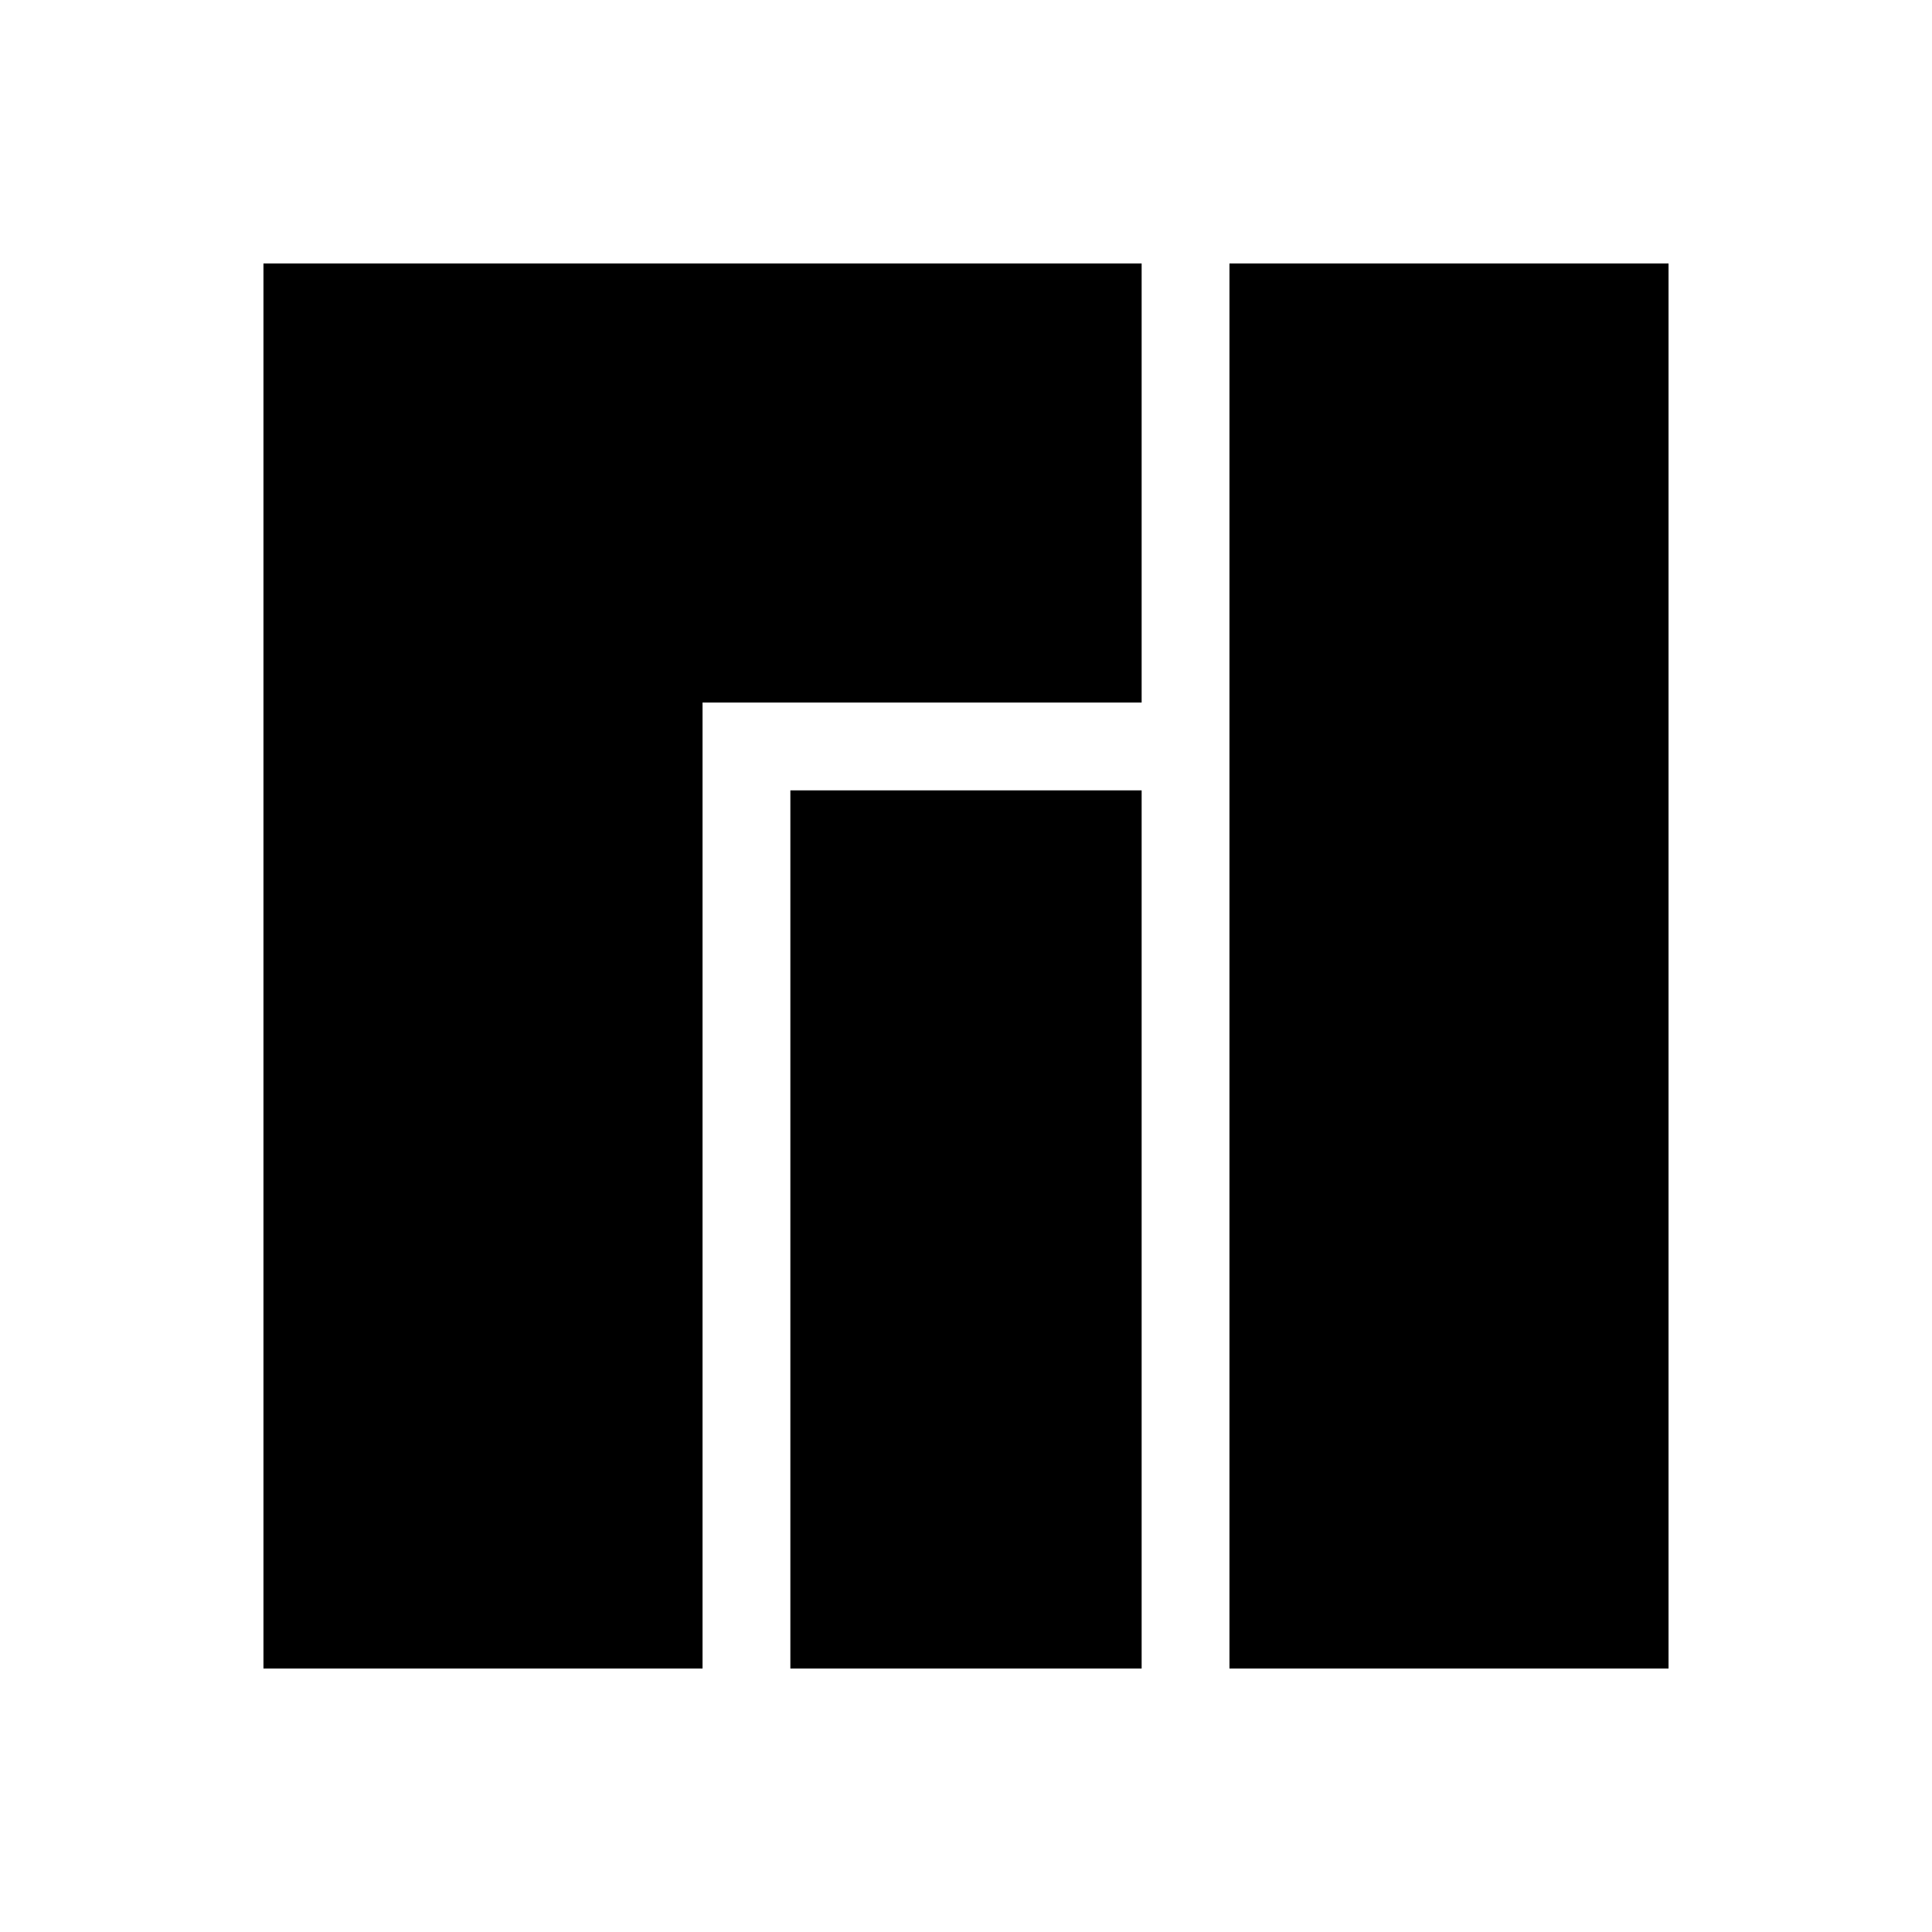
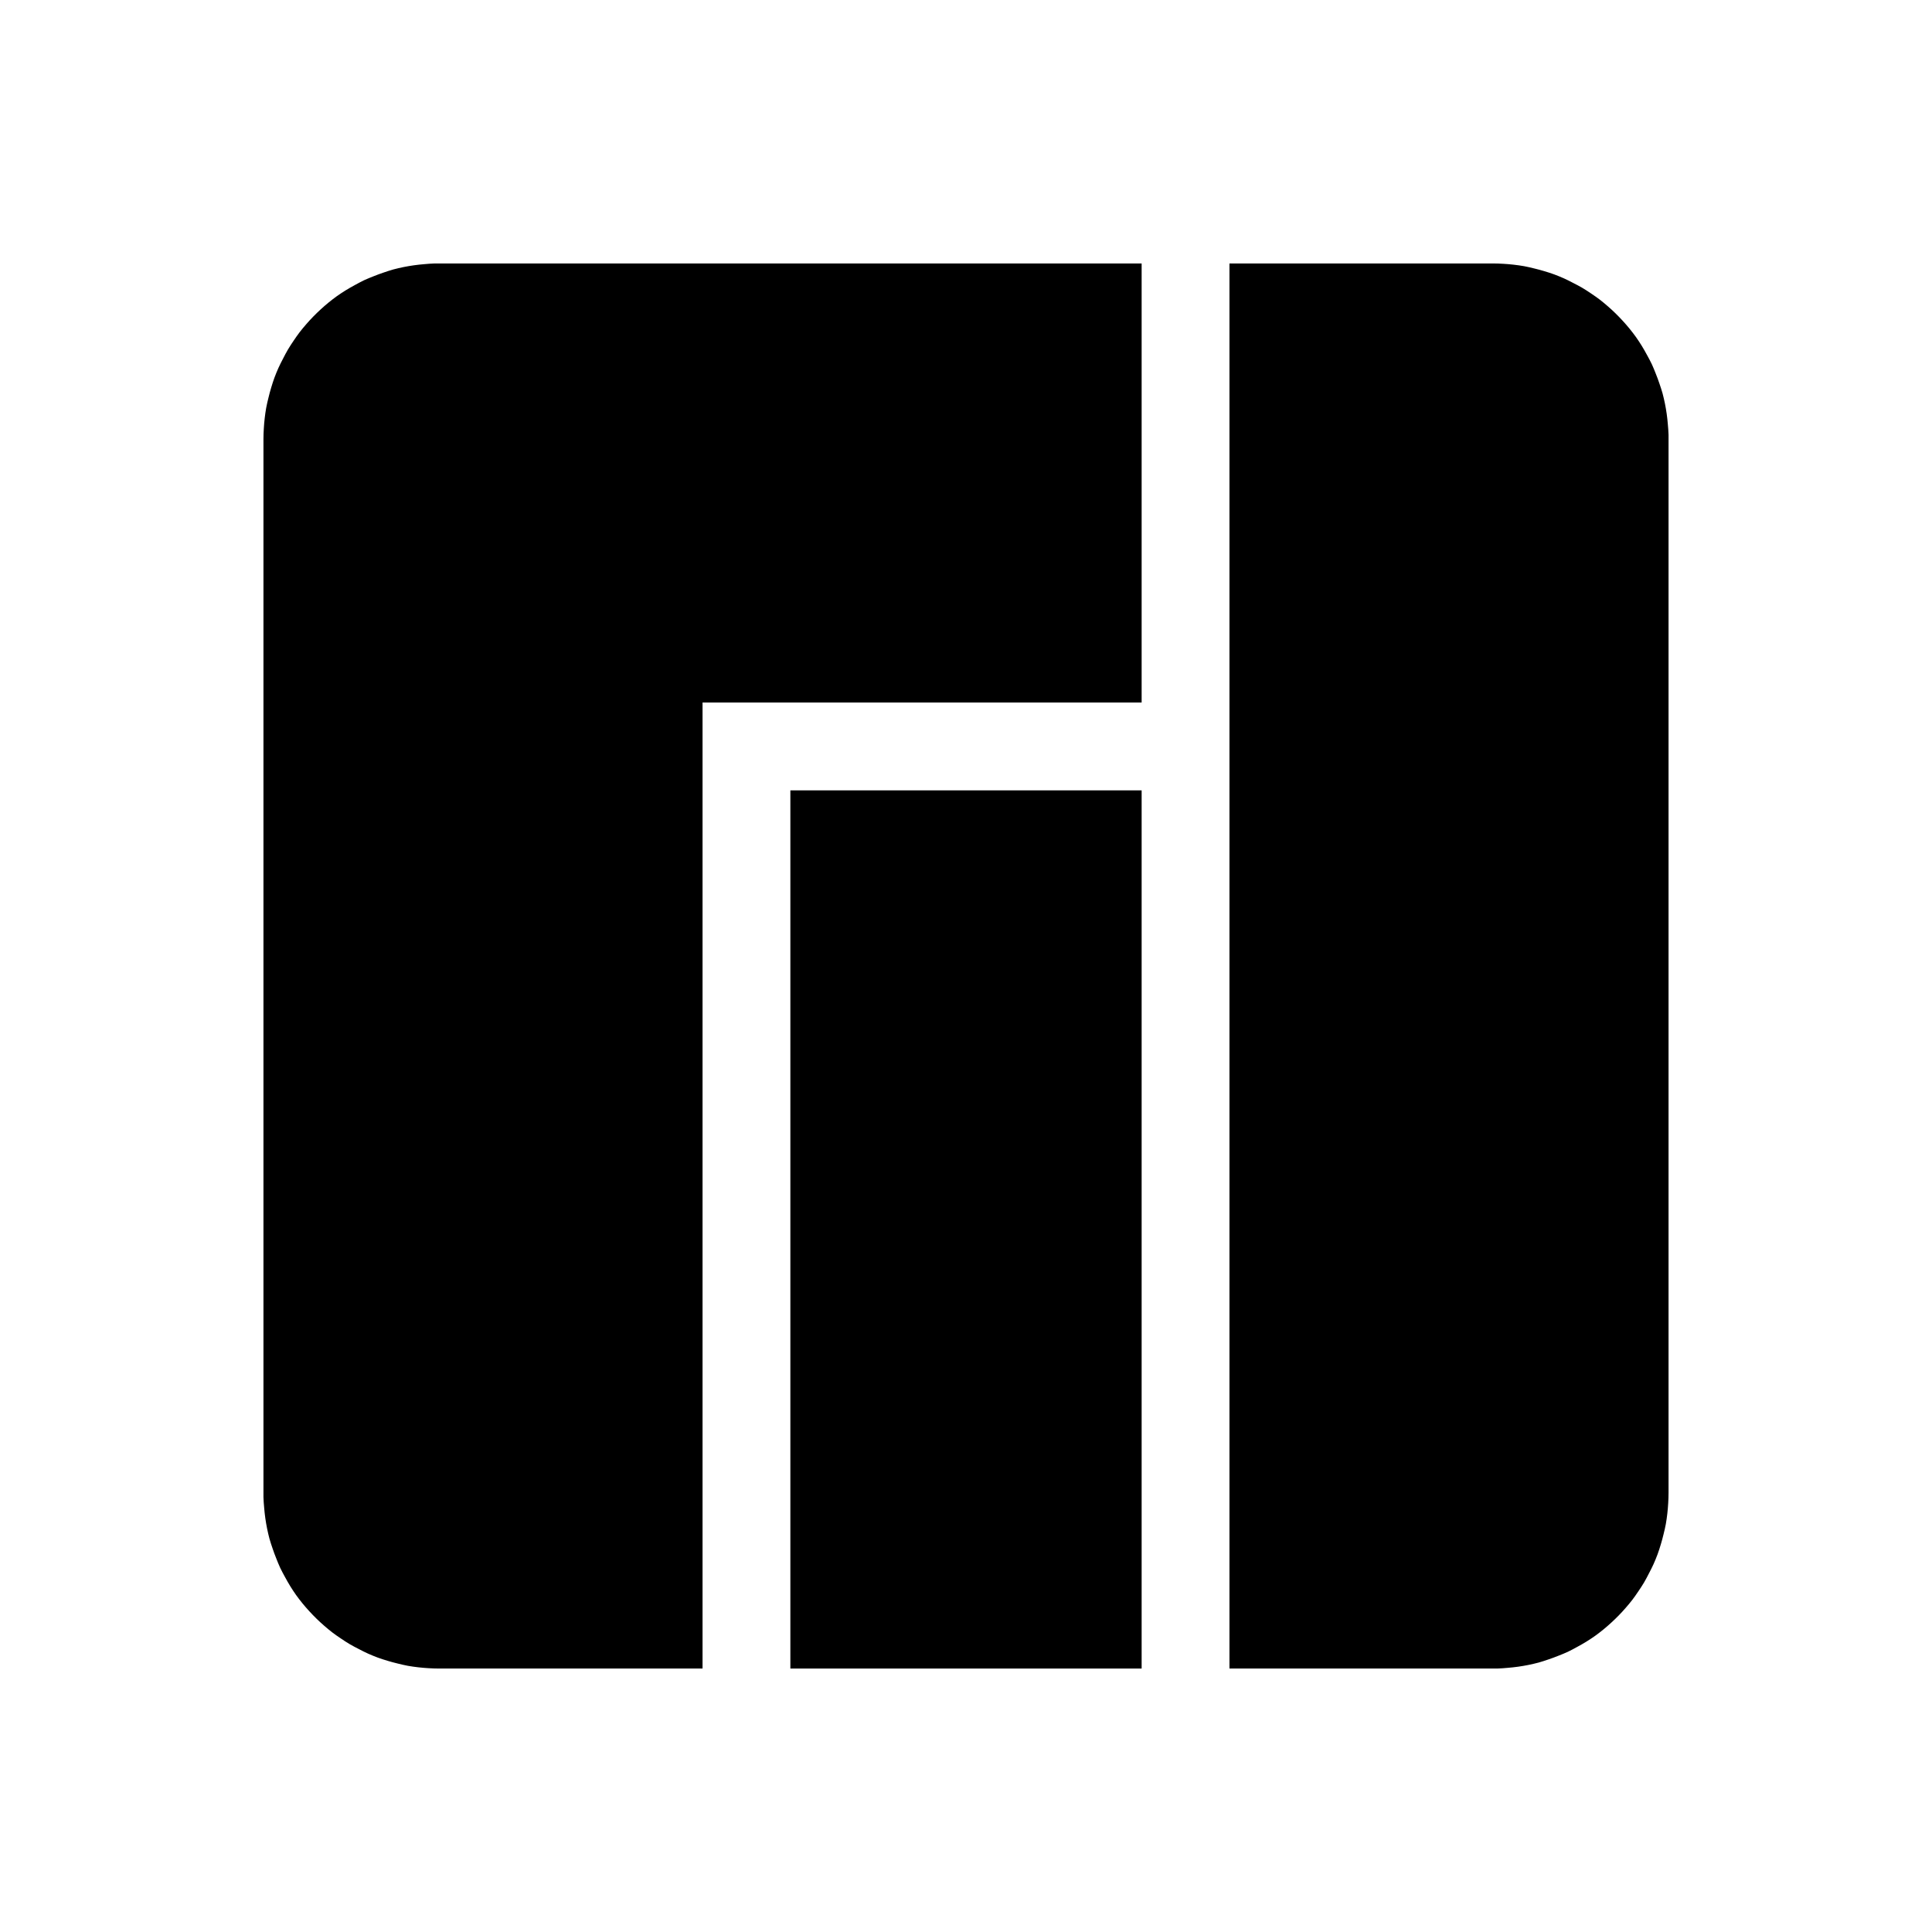
<svg xmlns="http://www.w3.org/2000/svg" version="1.1" height="22" width="22" id="svg">
  <defs id="defs5">
    <style type="text/css" id="current-color-scheme"> .ColorScheme-Text { color:#363636; } </style>
    <style type="text/css" id="style842" />
  </defs>
  <g id="22-22-manjaro-settings-manager">
    <rect style="color:#363636;fill:#363636" y="0" x="0" id="rect7" fill-opacity="0" height="22" width="22" />
-     <path id="path846" p-id="13516" d="M 3,3 V 19 H 8 V 8 h 5 V 3 Z m 6,6 v 10 h 4 V 9 Z m 5,-6 v 16 h 5 V 3 Z" style="fill:#000000;fill-opacity:1;stroke-width:0.016" />
+     <path id="path846" style="fill:#000000;fill-opacity:1;stroke-width:0.016" d="M 9 9 L 9 19 L 13 19 L 13 9 L 9 9 z " />
+     <path id="path909" style="fill:#000000;fill-opacity:1;stroke-width:0.016" d="M 4.951 3 A 2 2 0 0 0 4.832 3.008 A 2 2 0 0 0 4.713 3.021 A 2 2 0 0 0 4.596 3.041 A 2 2 0 0 0 4.48 3.068 A 2 2 0 0 0 4.367 3.104 A 2 2 0 0 0 4.256 3.145 A 2 2 0 0 0 4.146 3.191 A 2 2 0 0 0 4.041 3.246 A 2 2 0 0 0 3.938 3.305 A 2 2 0 0 0 3.838 3.371 A 2 2 0 0 0 3.744 3.443 A 2 2 0 0 0 3.654 3.521 A 2 2 0 0 0 3.568 3.604 A 2 2 0 0 0 3.488 3.691 A 2 2 0 0 0 3.412 3.783 A 2 2 0 0 0 3.344 3.879 A 2 2 0 0 0 3.279 3.98 A 2 2 0 0 0 3.223 4.084 A 2 2 0 0 0 3.17 4.191 A 2 2 0 0 0 3.125 4.301 A 2 2 0 0 0 3.088 4.414 A 2 2 0 0 0 3.057 4.529 A 2 2 0 0 0 3.031 4.645 A 2 2 0 0 0 3.014 4.764 A 2 2 0 0 0 3.004 4.881 A 2 2 0 0 0 3 5 L 3 5.049 L 3 17 L 3 17.049 A 2 2 0 0 0 3.008 17.168 A 2 2 0 0 0 3.021 17.287 A 2 2 0 0 0 3.041 17.404 A 2 2 0 0 0 3.068 17.52 A 2 2 0 0 0 3.104 17.633 A 2 2 0 0 0 3.145 17.744 A 2 2 0 0 0 3.191 17.854 A 2 2 0 0 0 3.246 17.959 A 2 2 0 0 0 3.305 18.062 A 2 2 0 0 0 3.371 18.162 A 2 2 0 0 0 3.443 18.256 A 2 2 0 0 0 3.521 18.346 A 2 2 0 0 0 3.604 18.432 A 2 2 0 0 0 3.691 18.512 A 2 2 0 0 0 3.783 18.588 A 2 2 0 0 0 3.879 18.656 A 2 2 0 0 0 3.98 18.721 A 2 2 0 0 0 4.084 18.777 A 2 2 0 0 0 4.191 18.83 A 2 2 0 0 0 4.301 18.875 A 2 2 0 0 0 4.414 18.912 A 2 2 0 0 0 4.529 18.943 A 2 2 0 0 0 4.645 18.969 A 2 2 0 0 0 4.764 18.986 A 2 2 0 0 0 4.881 18.996 A 2 2 0 0 0 5 19 L 5.049 19 L 8 19 L 8 8 L 13 8 L 13 3 L 5 3 L 4.951 3 z M 14 3 L 14 19 L 17 19 L 17.049 19 A 2 2 0 0 0 17.168 18.992 A 2 2 0 0 0 17.287 18.979 A 2 2 0 0 0 17.404 18.959 A 2 2 0 0 0 17.52 18.932 A 2 2 0 0 0 17.633 18.896 A 2 2 0 0 0 17.744 18.855 A 2 2 0 0 0 17.854 18.809 A 2 2 0 0 0 17.959 18.754 A 2 2 0 0 0 18.062 18.695 A 2 2 0 0 0 18.162 18.629 A 2 2 0 0 0 18.256 18.557 A 2 2 0 0 0 18.346 18.479 A 2 2 0 0 0 18.432 18.396 A 2 2 0 0 0 18.512 18.309 A 2 2 0 0 0 18.588 18.217 A 2 2 0 0 0 18.656 18.121 A 2 2 0 0 0 18.721 18.02 A 2 2 0 0 0 18.777 17.916 A 2 2 0 0 0 18.83 17.809 A 2 2 0 0 0 18.875 17.699 A 2 2 0 0 0 18.912 17.586 A 2 2 0 0 0 18.943 17.471 A 2 2 0 0 0 18.969 17.355 A 2 2 0 0 0 18.986 17.236 A 2 2 0 0 0 18.996 17.119 A 2 2 0 0 0 19 17 L 19 16.951 L 19 5 L 19 4.951 A 2 2 0 0 0 18.992 4.832 A 2 2 0 0 0 18.979 4.713 A 2 2 0 0 0 18.959 4.596 A 2 2 0 0 0 18.932 4.48 A 2 2 0 0 0 18.896 4.367 A 2 2 0 0 0 18.855 4.256 A 2 2 0 0 0 18.809 4.146 A 2 2 0 0 0 18.754 4.041 A 2 2 0 0 0 18.695 3.938 A 2 2 0 0 0 18.629 3.838 A 2 2 0 0 0 18.557 3.744 A 2 2 0 0 0 18.479 3.654 A 2 2 0 0 0 18.396 3.568 A 2 2 0 0 0 18.309 3.488 A 2 2 0 0 0 18.217 3.412 A 2 2 0 0 0 18.121 3.344 A 2 2 0 0 0 18.02 3.279 A 2 2 0 0 0 17.916 3.223 A 2 2 0 0 0 17.809 3.17 A 2 2 0 0 0 17.699 3.125 A 2 2 0 0 0 17.586 3.088 A 2 2 0 0 0 17.471 3.057 A 2 2 0 0 0 17.355 3.031 A 2 2 0 0 0 17.236 3.014 A 2 2 0 0 0 17.119 3.004 A 2 2 0 0 0 17 3 L 16.951 3 L 14 3 z " />
  </g>
  <g id="manjaro-settings-manager">
    <rect style="color:#363636;fill:#363636" x="-5" id="rect14" fill-opacity="0" ry="0.64" height="32" width="32" y="-39" />
-     <path style="fill:#000000;fill-opacity:1;stroke-width:0.023" d="m -1,-35 v 24 h 7 v -17 h 8 v -7 z m 9,9 v 15 h 6 v -15 z m 8,-9 v 24 h 7 v -24 z" p-id="13516" id="path856" />
+     <path id="path856" style="fill:#000000;fill-opacity:1;stroke-width:0.023" d="M 8 -26 L 8 -11 L 14 -11 L 14 -26 L 8 -26 z " />
+     <path id="path867" style="fill:#000000;fill-opacity:1;stroke-width:0.023" d="M 0.951 -35 A 2 2 0 0 0 0.832 -34.992 A 2 2 0 0 0 0.713 -34.979 A 2 2 0 0 0 0.596 -34.959 A 2 2 0 0 0 0.48 -34.932 A 2 2 0 0 0 0.367 -34.896 A 2 2 0 0 0 0.256 -34.855 A 2 2 0 0 0 0.146 -34.809 A 2 2 0 0 0 0.041 -34.754 A 2 2 0 0 0 -0.062 -34.695 A 2 2 0 0 0 -0.162 -34.629 A 2 2 0 0 0 -0.256 -34.557 A 2 2 0 0 0 -0.346 -34.479 A 2 2 0 0 0 -0.432 -34.396 A 2 2 0 0 0 -0.512 -34.309 A 2 2 0 0 0 -0.588 -34.217 A 2 2 0 0 0 -0.656 -34.121 A 2 2 0 0 0 -0.721 -34.02 A 2 2 0 0 0 -0.777 -33.916 A 2 2 0 0 0 -0.83 -33.809 A 2 2 0 0 0 -0.875 -33.699 A 2 2 0 0 0 -0.912 -33.586 A 2 2 0 0 0 -0.943 -33.471 A 2 2 0 0 0 -0.969 -33.355 A 2 2 0 0 0 -0.986 -33.236 A 2 2 0 0 0 -0.996 -33.119 A 2 2 0 0 0 -1 -33 L -1 -32.951 L -1 -13 L -1 -12.951 A 2 2 0 0 0 -0.992 -12.832 A 2 2 0 0 0 -0.979 -12.713 A 2 2 0 0 0 -0.959 -12.596 A 2 2 0 0 0 -0.932 -12.48 A 2 2 0 0 0 -0.896 -12.367 A 2 2 0 0 0 -0.855 -12.256 A 2 2 0 0 0 -0.809 -12.146 A 2 2 0 0 0 -0.754 -12.041 A 2 2 0 0 0 -0.695 -11.938 A 2 2 0 0 0 -0.629 -11.838 A 2 2 0 0 0 -0.557 -11.744 A 2 2 0 0 0 -0.479 -11.654 A 2 2 0 0 0 -0.396 -11.568 A 2 2 0 0 0 -0.309 -11.488 A 2 2 0 0 0 -0.217 -11.412 A 2 2 0 0 0 -0.121 -11.344 A 2 2 0 0 0 -0.02 -11.279 A 2 2 0 0 0 0.084 -11.223 A 2 2 0 0 0 0.191 -11.17 A 2 2 0 0 0 0.301 -11.125 A 2 2 0 0 0 0.414 -11.088 A 2 2 0 0 0 0.529 -11.057 A 2 2 0 0 0 0.645 -11.031 A 2 2 0 0 0 0.764 -11.014 A 2 2 0 0 0 0.881 -11.004 A 2 2 0 0 0 1 -11 L 1.049 -11 L 6 -11 L 6 -28 L 14 -28 L 14 -35 L 1 -35 L 0.951 -35 z M 16 -35 L 16 -11 L 21 -11 L 21.049 -11 A 2 2 0 0 0 21.168 -11.008 A 2 2 0 0 0 21.287 -11.021 A 2 2 0 0 0 21.404 -11.041 A 2 2 0 0 0 21.52 -11.068 A 2 2 0 0 0 21.633 -11.104 A 2 2 0 0 0 21.744 -11.145 A 2 2 0 0 0 21.854 -11.191 A 2 2 0 0 0 21.959 -11.246 A 2 2 0 0 0 22.062 -11.305 A 2 2 0 0 0 22.162 -11.371 A 2 2 0 0 0 22.256 -11.443 A 2 2 0 0 0 22.346 -11.521 A 2 2 0 0 0 22.432 -11.604 A 2 2 0 0 0 22.512 -11.691 A 2 2 0 0 0 22.588 -11.783 A 2 2 0 0 0 22.656 -11.879 A 2 2 0 0 0 22.721 -11.98 A 2 2 0 0 0 22.777 -12.084 A 2 2 0 0 0 22.83 -12.191 A 2 2 0 0 0 22.875 -12.301 A 2 2 0 0 0 22.912 -12.414 A 2 2 0 0 0 22.943 -12.529 A 2 2 0 0 0 22.969 -12.645 A 2 2 0 0 0 22.986 -12.764 A 2 2 0 0 0 22.996 -12.881 A 2 2 0 0 0 23 -13 L 23 -13.049 L 23 -33 L 23 -33.049 A 2 2 0 0 0 22.992 -33.168 A 2 2 0 0 0 22.979 -33.287 A 2 2 0 0 0 22.959 -33.404 A 2 2 0 0 0 22.932 -33.52 A 2 2 0 0 0 22.896 -33.633 A 2 2 0 0 0 22.855 -33.744 A 2 2 0 0 0 22.809 -33.854 A 2 2 0 0 0 22.754 -33.959 A 2 2 0 0 0 22.695 -34.062 A 2 2 0 0 0 22.629 -34.162 A 2 2 0 0 0 22.557 -34.256 A 2 2 0 0 0 22.479 -34.346 A 2 2 0 0 0 22.396 -34.432 A 2 2 0 0 0 22.309 -34.512 A 2 2 0 0 0 22.217 -34.588 A 2 2 0 0 0 22.121 -34.656 A 2 2 0 0 0 22.02 -34.721 A 2 2 0 0 0 21.916 -34.777 A 2 2 0 0 0 21.809 -34.83 A 2 2 0 0 0 21.699 -34.875 A 2 2 0 0 0 21.586 -34.912 A 2 2 0 0 0 21.471 -34.943 A 2 2 0 0 0 21.355 -34.969 A 2 2 0 0 0 21.236 -34.986 A 2 2 0 0 0 21.119 -34.996 A 2 2 0 0 0 21 -35 L 20.951 -35 L 16 -35 z " />
  </g>
  <g id="16-16-manjaro-settings-manager">
    <rect style="color:#363636" id="rect17" fill="none" height="16" width="16" y="27" x="3" />
    <path style="fill:#000000;fill-opacity:1;stroke-width:0.012" d="m 5,29 v 12 h 3 v -9 h 5 v -3 z m 4,4 v 8 h 4 v -8 z m 5,-4 v 12 h 3 V 29 Z" p-id="13516" id="path858" />
  </g>
</svg>
